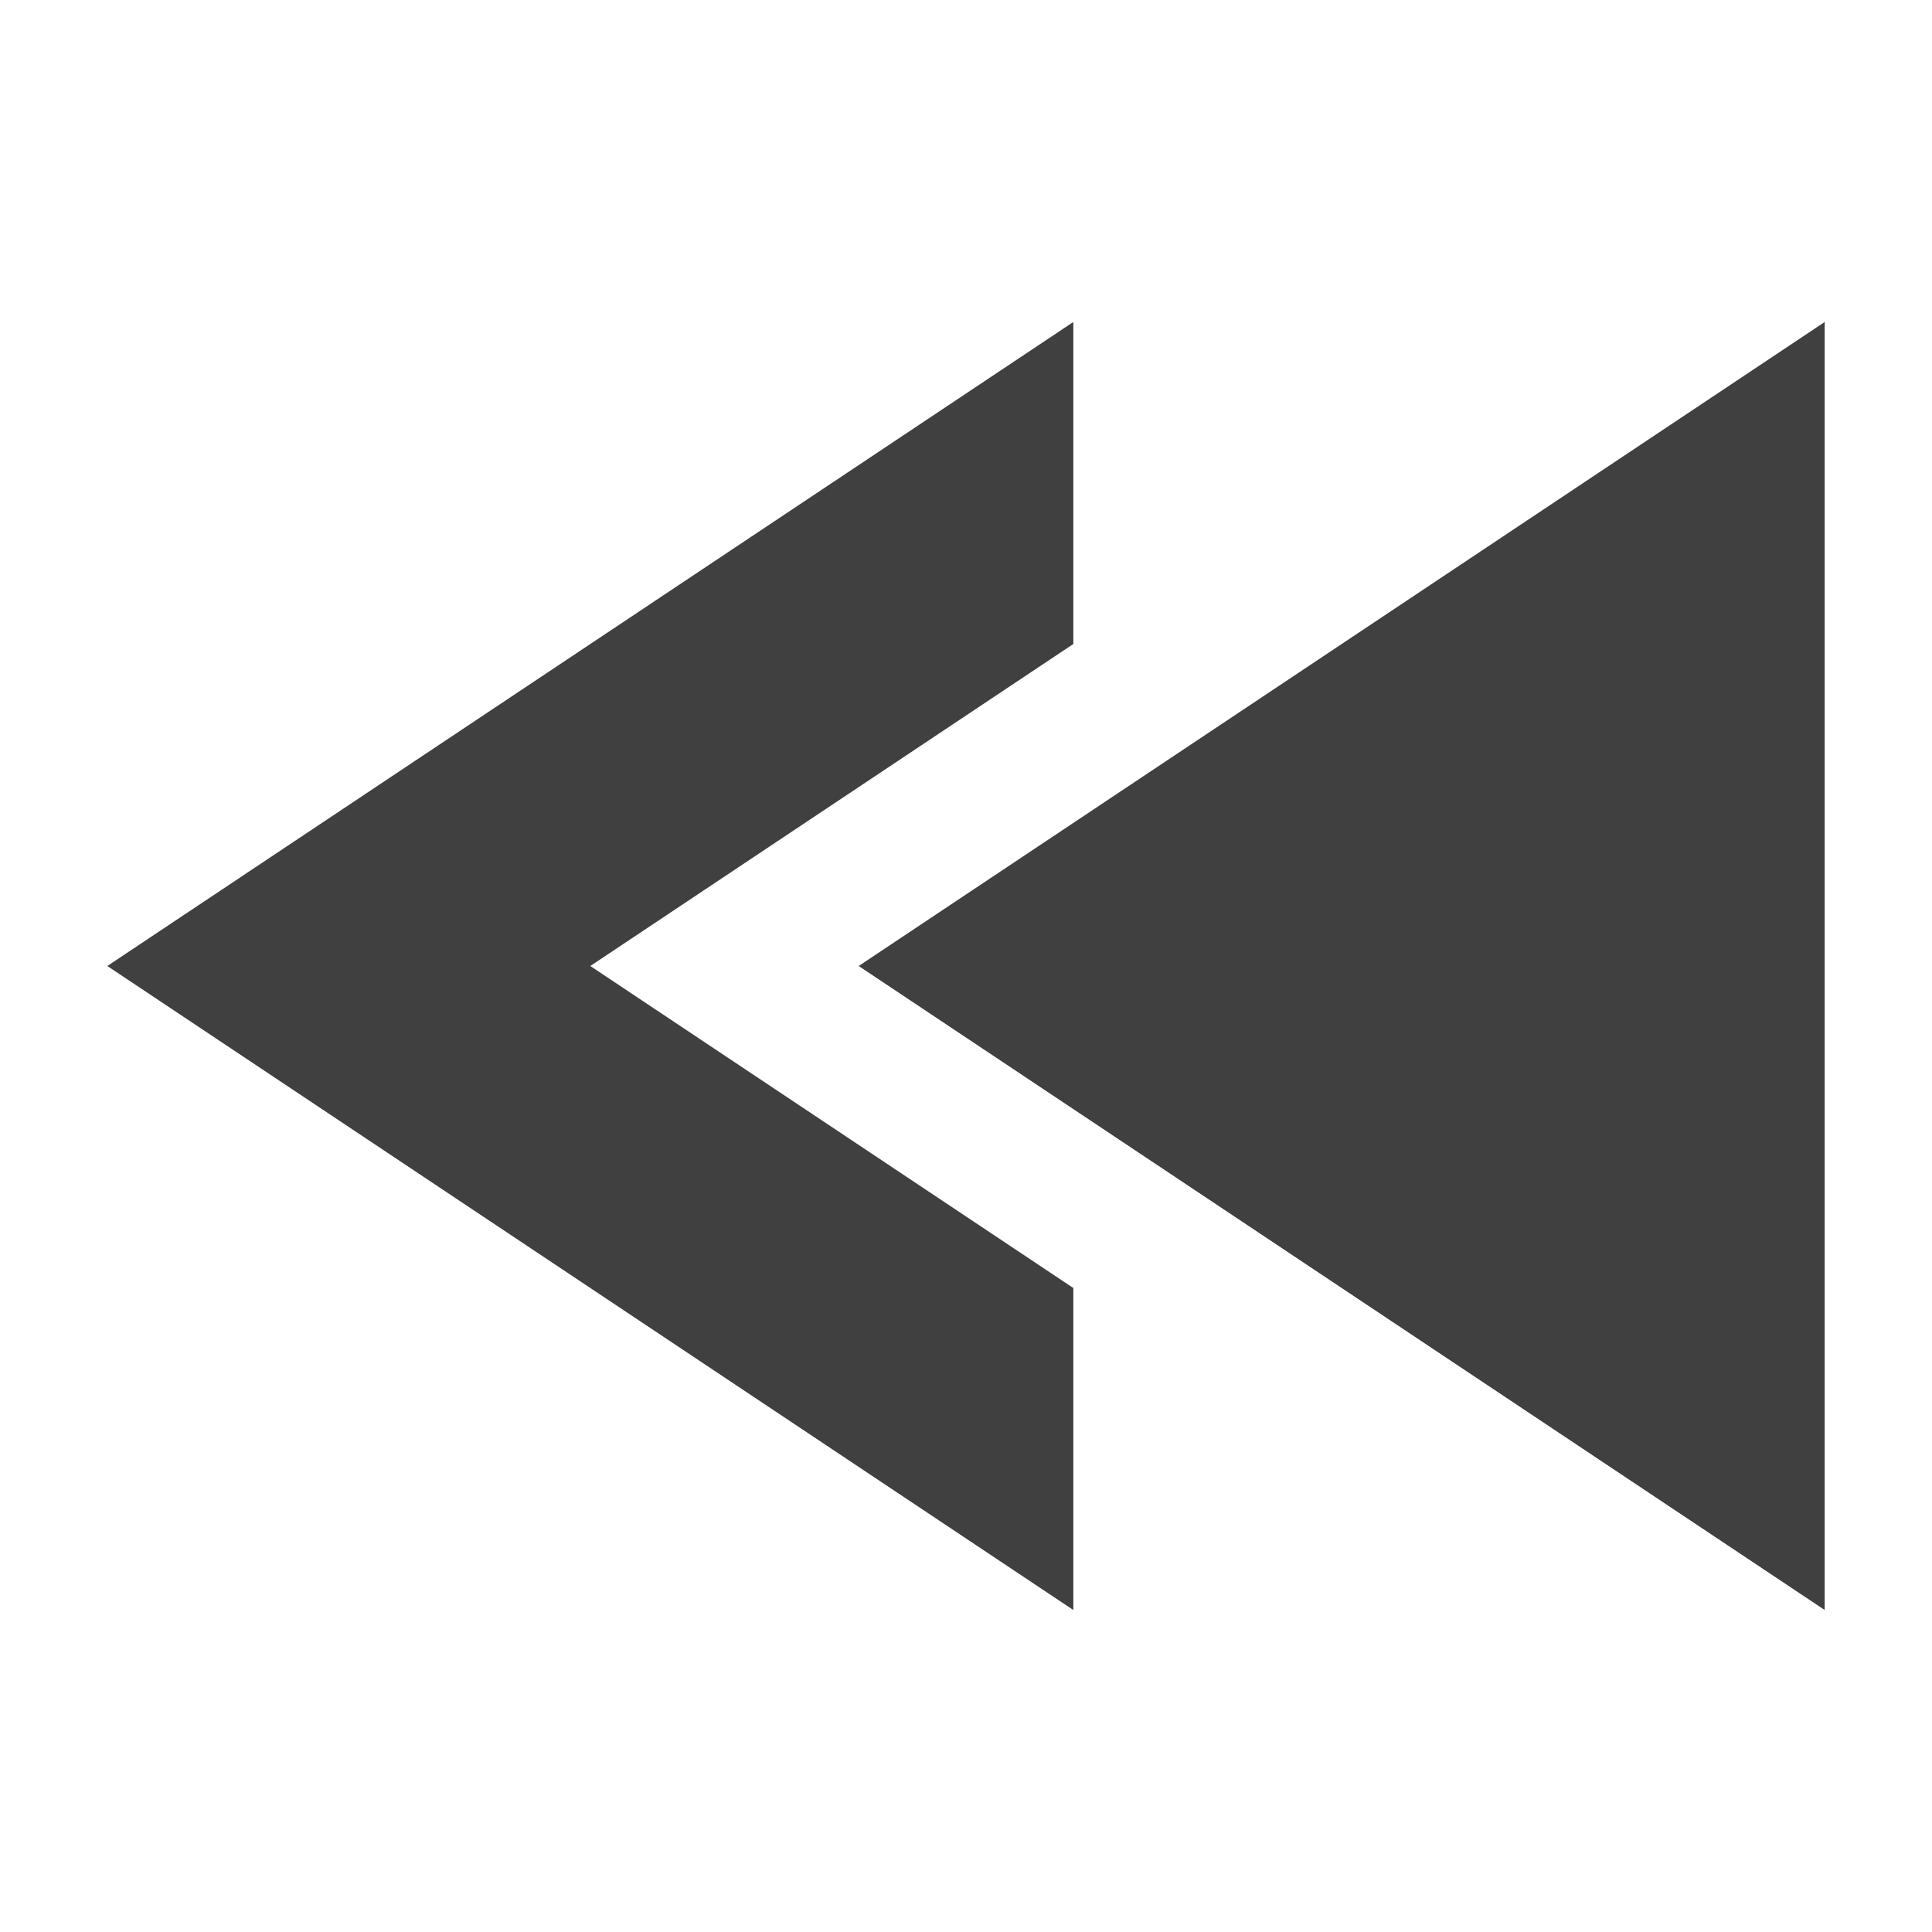
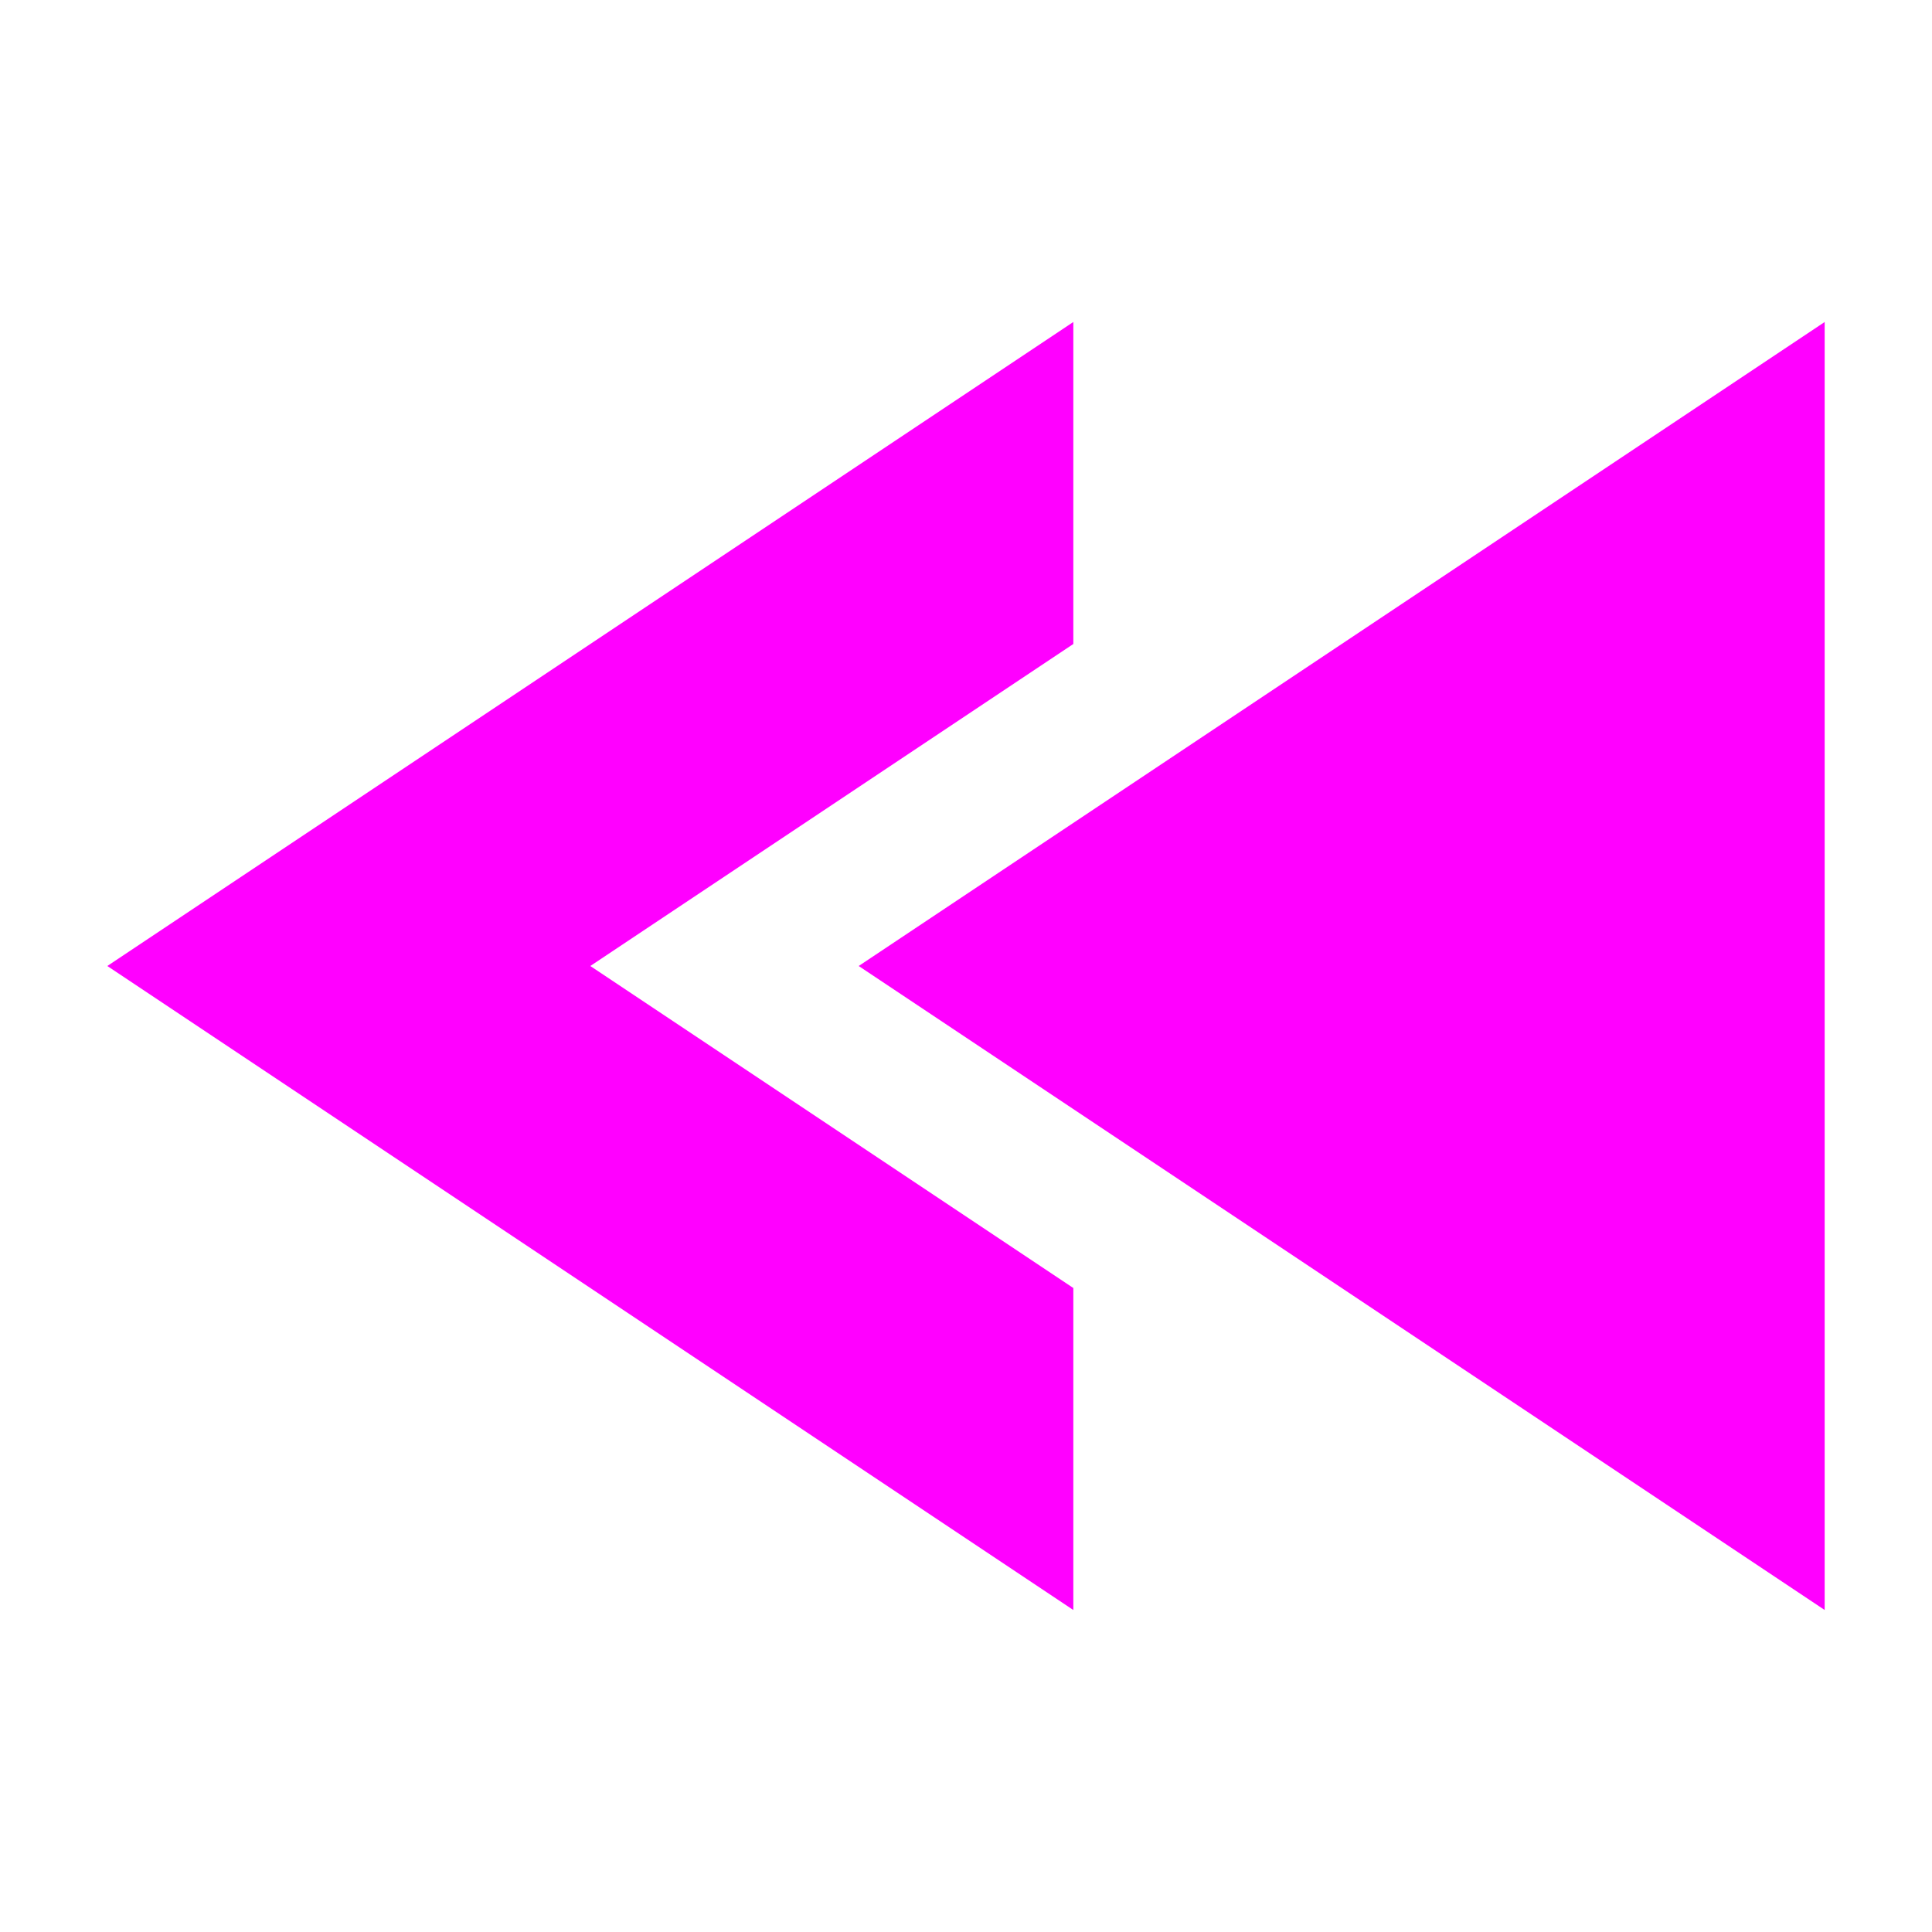
<svg xmlns="http://www.w3.org/2000/svg" id="Layer_1" viewBox="0 0 18 18">
  <defs>
-     <style>.cls-1{fill:#404040;}</style>
+     <style>.cls-1{fill:#f0f;}</style>
  </defs>
  <polygon class="cls-1" points="17 15 17 9 17 3 8 9 17 15" />
  <polygon class="cls-1" points="5.5 9 10 6 10 3 1 9 10 15 10 12 5.5 9" />
</svg>
